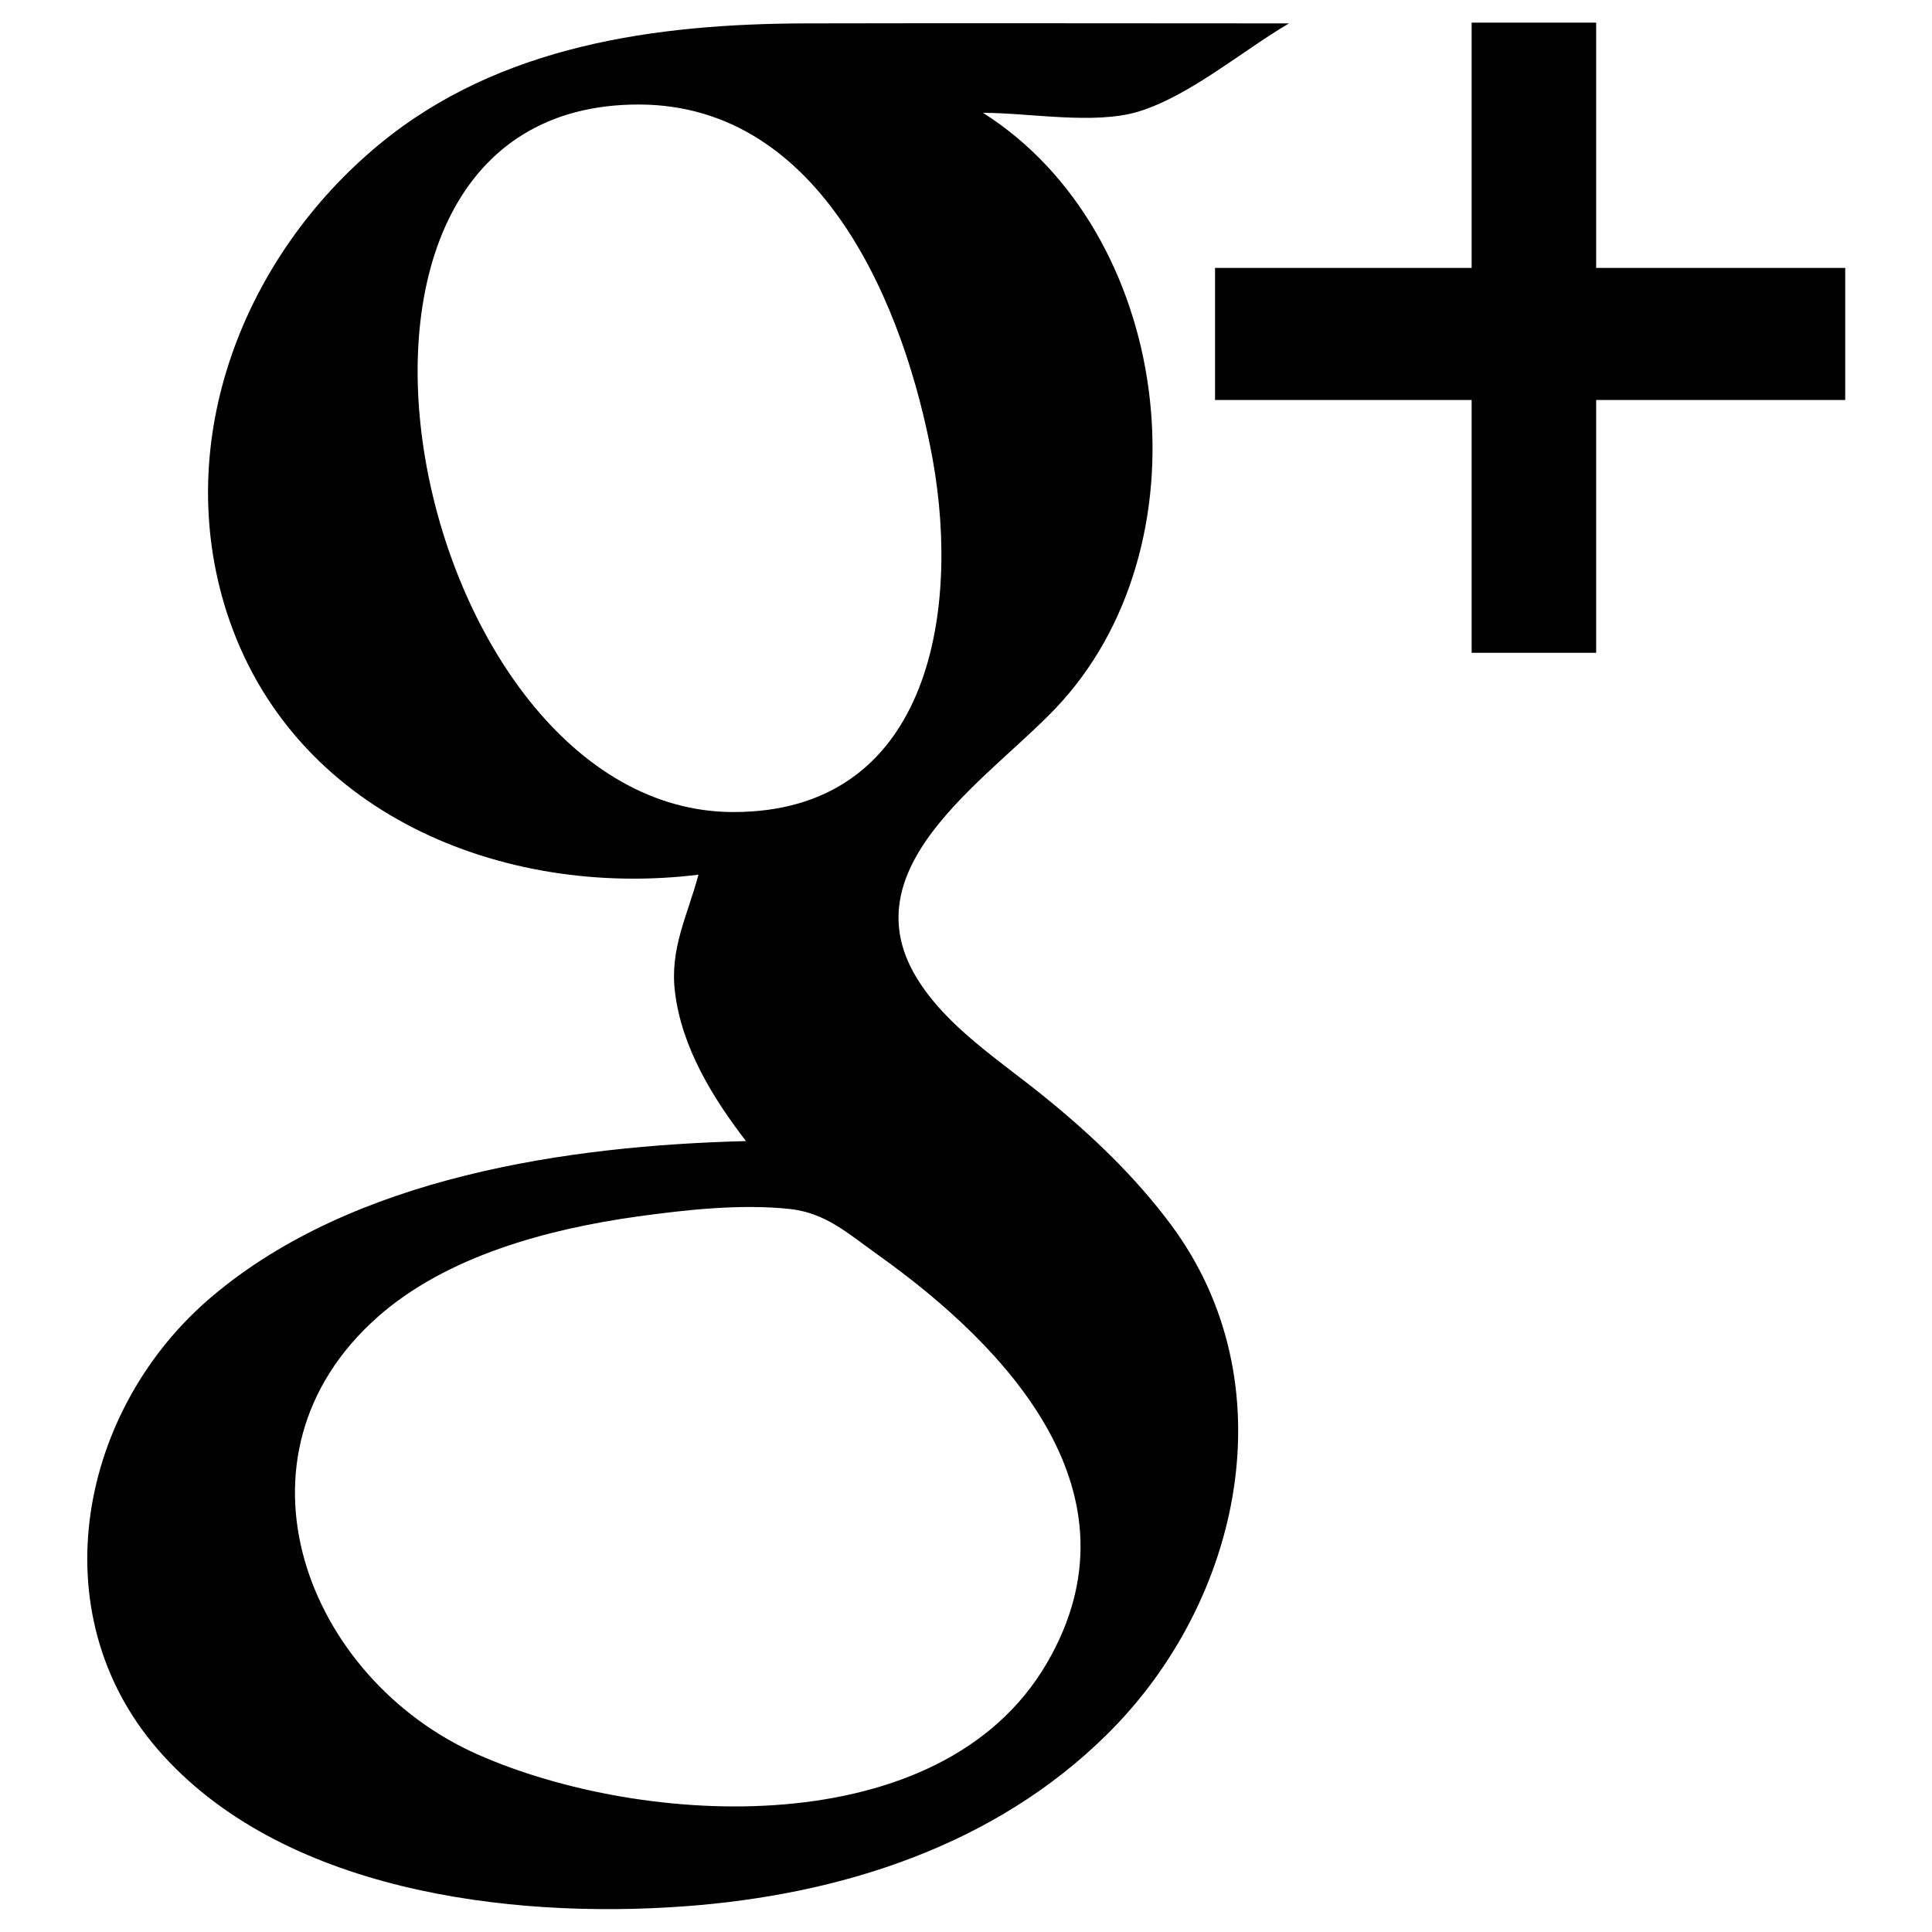
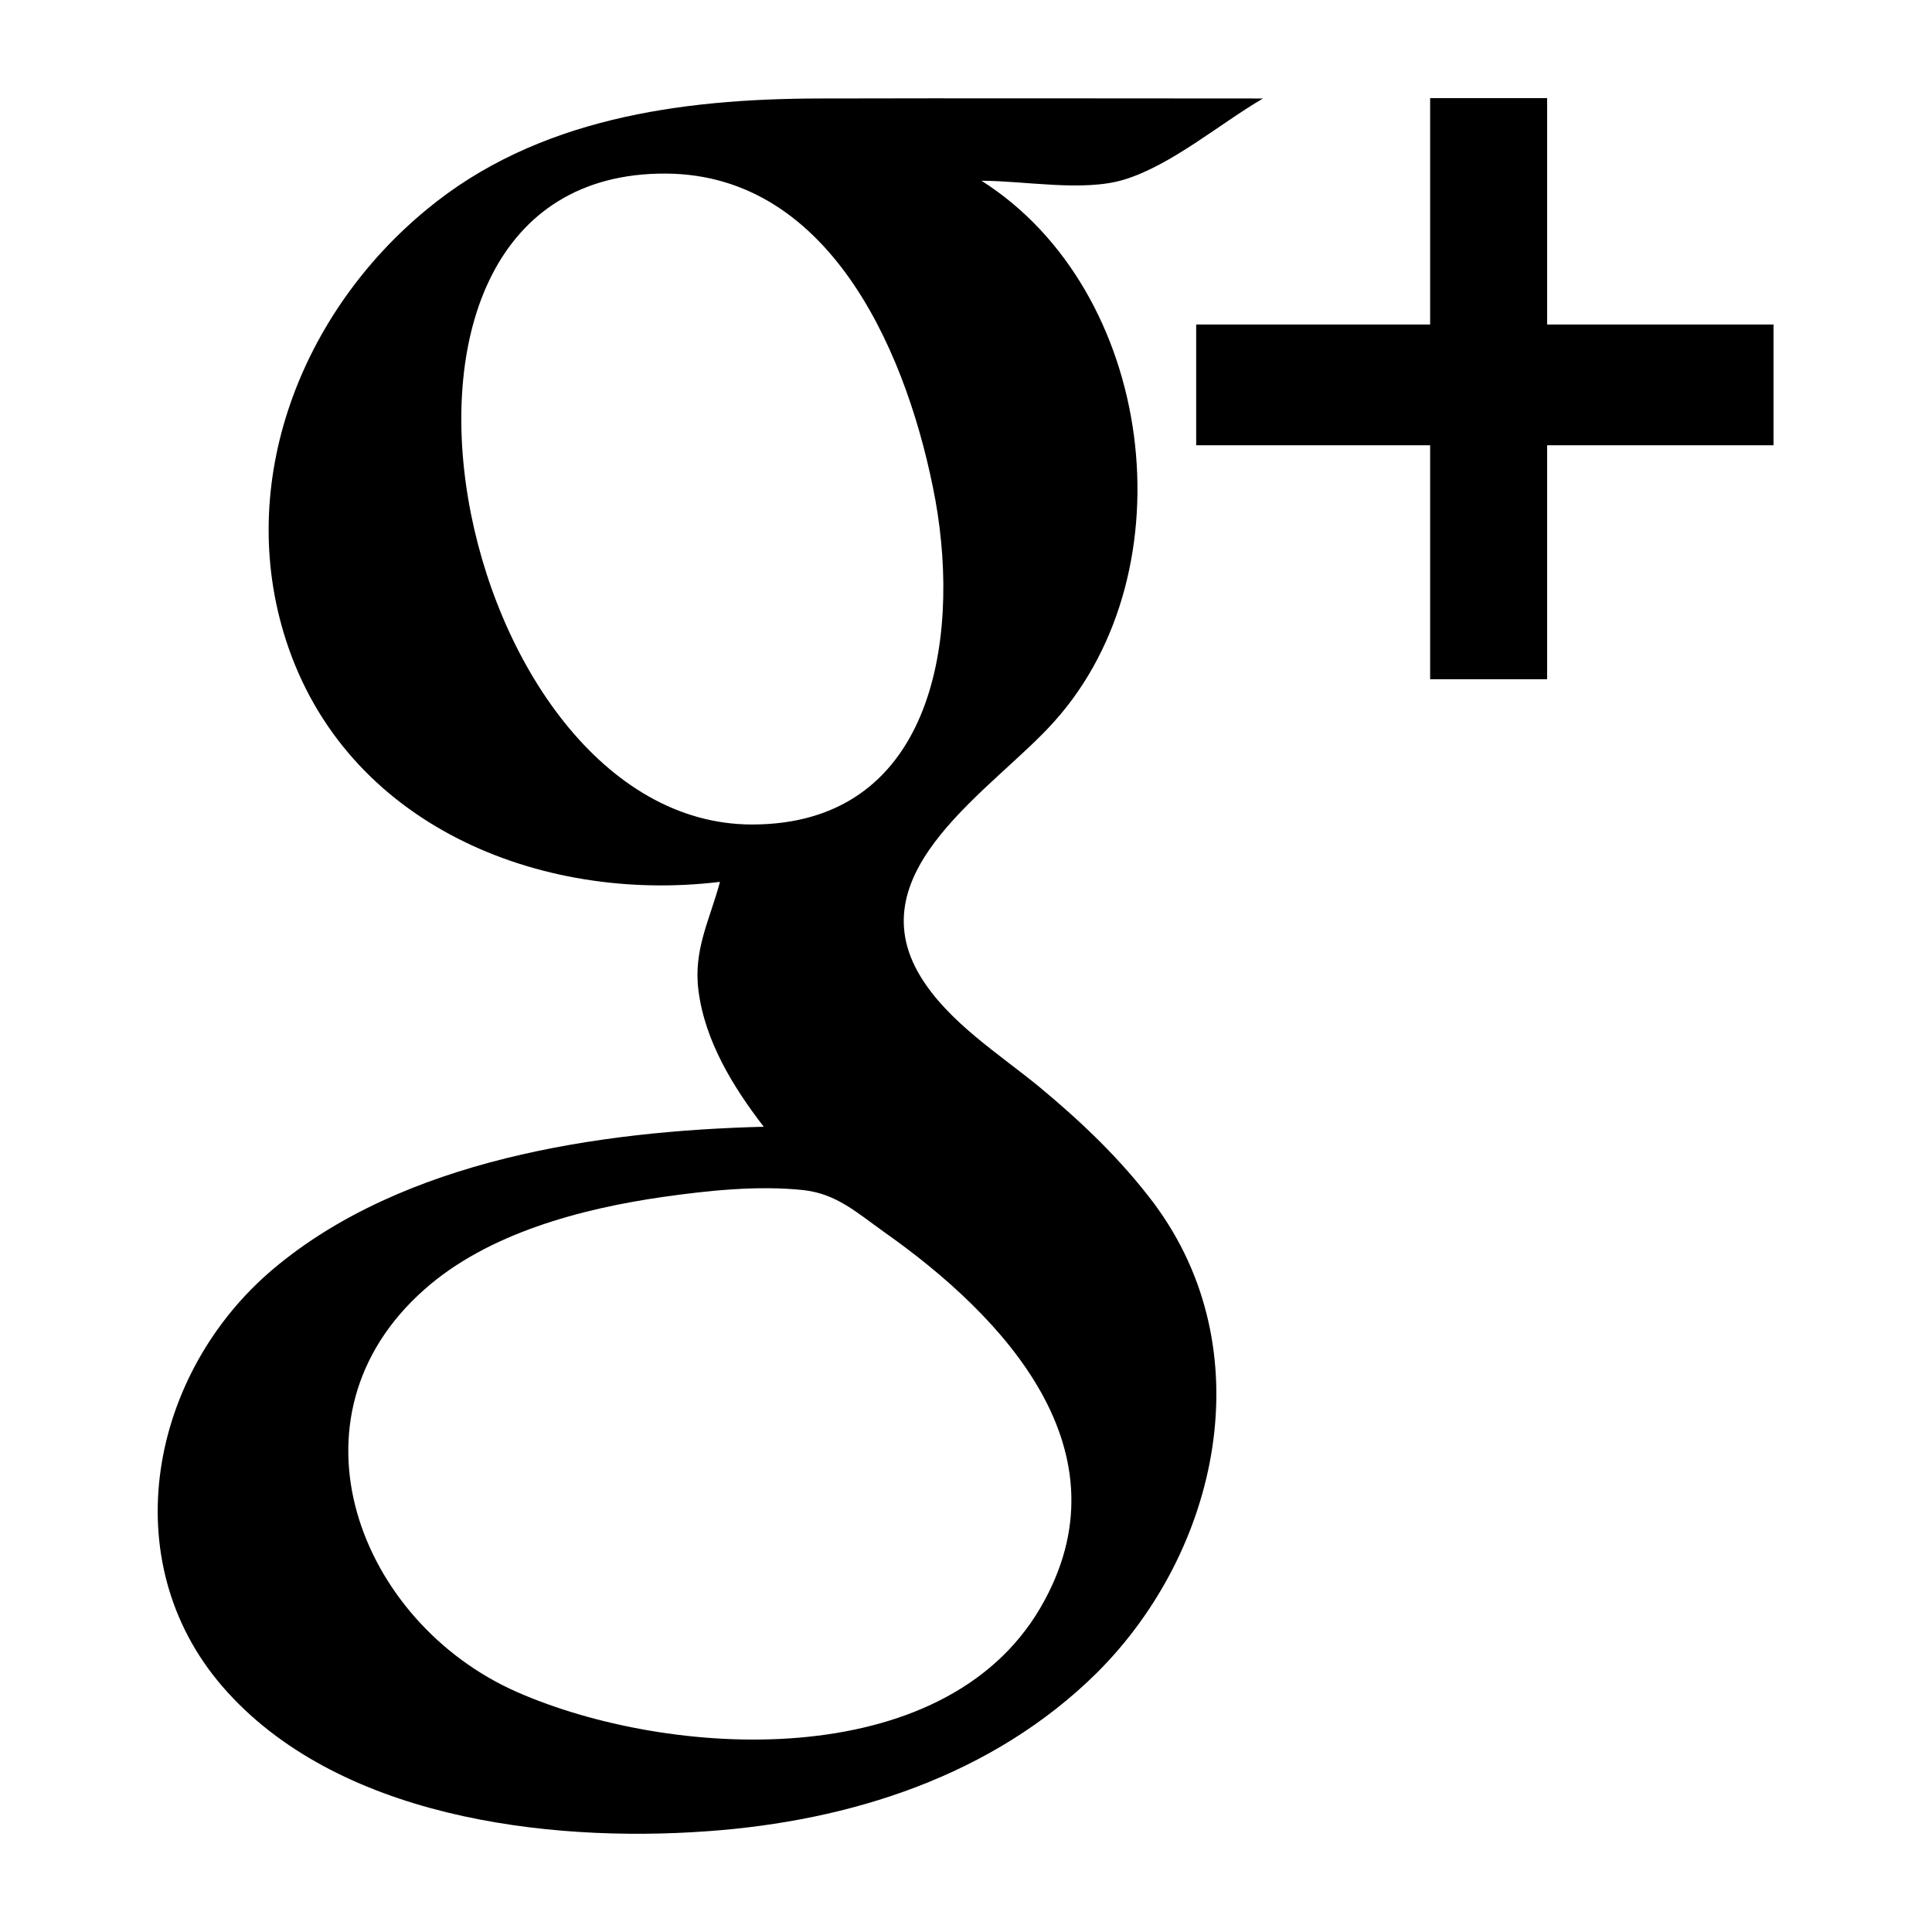
<svg xmlns="http://www.w3.org/2000/svg" version="1.1" id="Layer_1" x="0px" y="0px" viewBox="0 0 512 512" enable-background="new 0 0 512 512" xml:space="preserve">
  <g>
-     <path d="M310.2,324.4c-9.4-12.6-20.8-23.5-33-33.4c-11.7-9.6-26.3-18.7-34.3-31.9c-18.5-30.5,21.4-54,38.6-73.3   c39.2-43.8,28.9-124.3-21-155.9c12.4,0,29.4,3.2,41.1-0.3c13.6-4.1,27.7-16.2,40-23.4c-42.7,0-85.3-0.1-128,0   c-39.9,0.1-81.2,5.8-112.9,31.9c-36.1,29.7-55.3,78.5-40.6,124.2c17.2,53.2,73,75.9,125,69.5c-2.9,10.9-7.7,19.6-6.2,31.3   c1.8,14.5,10,27.9,18.8,39.3c-47.4,1.2-103.9,9.5-141.3,41C21,373.1,10.3,427.2,41.8,463.6c32.6,37.6,93,45,139.5,41.6   c41.3-3,82.3-16,112.2-45.7C328.9,424.5,341.7,366.6,310.2,324.4C304.9,317.3,315.5,331.5,310.2,324.4z M194.4,215.2   c-85.7,0-124-187.9-24.9-187.5c48.5,0.2,70.4,53.9,77.7,94.2C254.6,163.2,245.8,215.2,194.4,215.2z M277.4,440.8   c-28.1,48.1-107,43.5-150.7,24.2c-45.4-20-68.4-79-26.6-116c18.3-16.2,45.2-23.3,68.7-26.6c13-1.8,27.4-3.4,40.6-2   c9.5,1.1,15.2,6.4,23.2,12.1C267,357,303.7,395.8,277.4,440.8C271.9,450.3,282.9,431.4,277.4,440.8z" />
-     <polygon points="489,71 423,71 423,6 390,6 390,71 322,71 322,106 390,106 390,173 423,173 423,106 489,106  " />
+     <path d="M305.8,318.9c-8.7-11.6-19.2-21.6-30.3-30.8c-10.7-8.8-24.2-17.2-31.6-29.4c-17-28.1,19.7-49.7,35.5-67.5   C315.5,151,306,77,260.1,47.9c11.4,0,27,3,37.8-0.3c12.5-3.8,25.5-14.9,36.8-21.5c-39.3,0-78.5-0.1-117.8,0   c-36.7,0.1-74.7,5.3-103.8,29.4c-33.2,27.3-50.9,72.2-37.3,114.2c15.8,48.9,67.2,69.8,115,64c-2.7,10.1-7.1,18-5.7,28.8   c1.7,13.4,9.2,25.6,17.3,36.1c-43.6,1.1-95.6,8.7-130,37.7C39.8,363.8,30,413.5,59,447c30,34.6,85.6,41.4,128.4,38.3   c38-2.7,75.7-14.7,103.3-42C323.1,411,334.8,357.8,305.8,318.9C301,312.4,310.7,325.5,305.8,318.9z M199.3,218.5   c-78.9,0-114.1-172.9-22.9-172.5c44.6,0.2,64.7,49.6,71.5,86.6C254.7,170.6,246.6,218.5,199.3,218.5z M275.7,426.1   c-25.9,44.3-98.4,40-138.7,22.3c-41.8-18.4-63-72.7-24.5-106.7c16.8-14.9,41.6-21.4,63.2-24.5c12-1.7,25.2-3.1,37.3-1.8   c8.7,1,14,5.9,21.3,11.1C266.1,348.9,299.9,384.7,275.7,426.1C270.7,434.7,280.8,417.4,275.7,426.1z" />
+     <polygon points="470,86 410,86 410,26 379,26 379,86 317,86 317,118 379,118 379,180 410,180 410,118 470,118  " />
  </g>
</svg>
